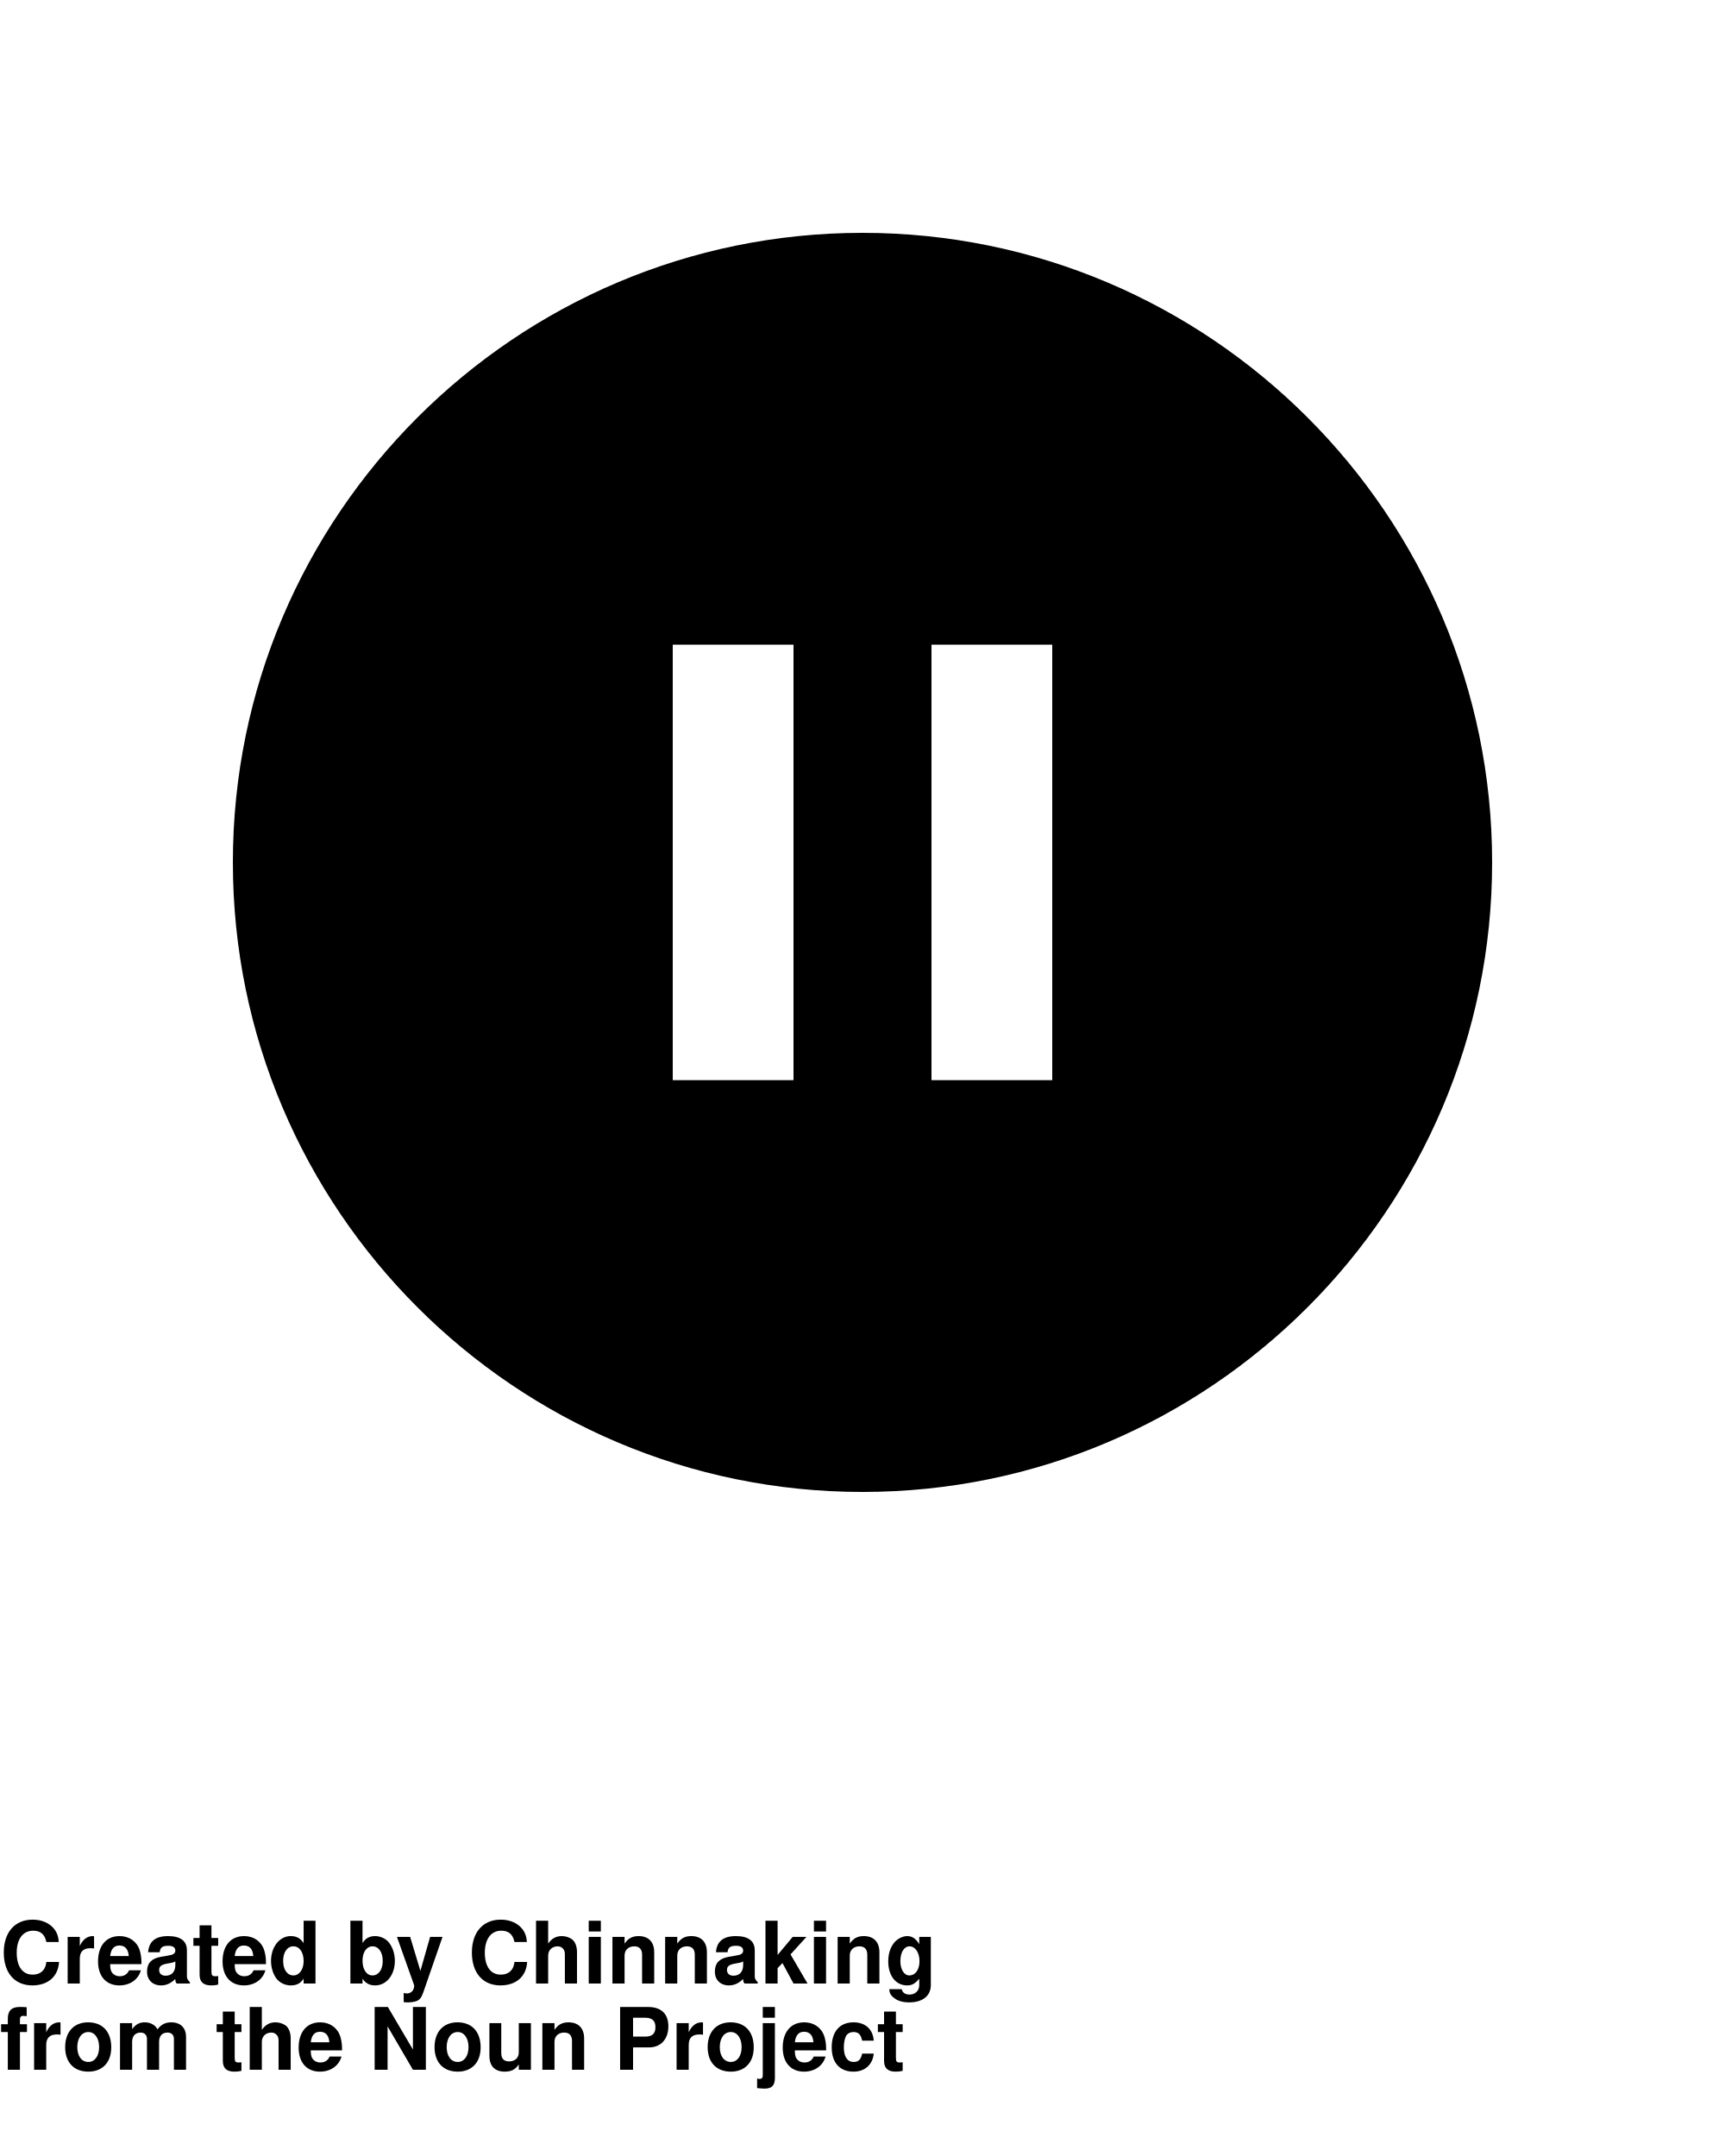
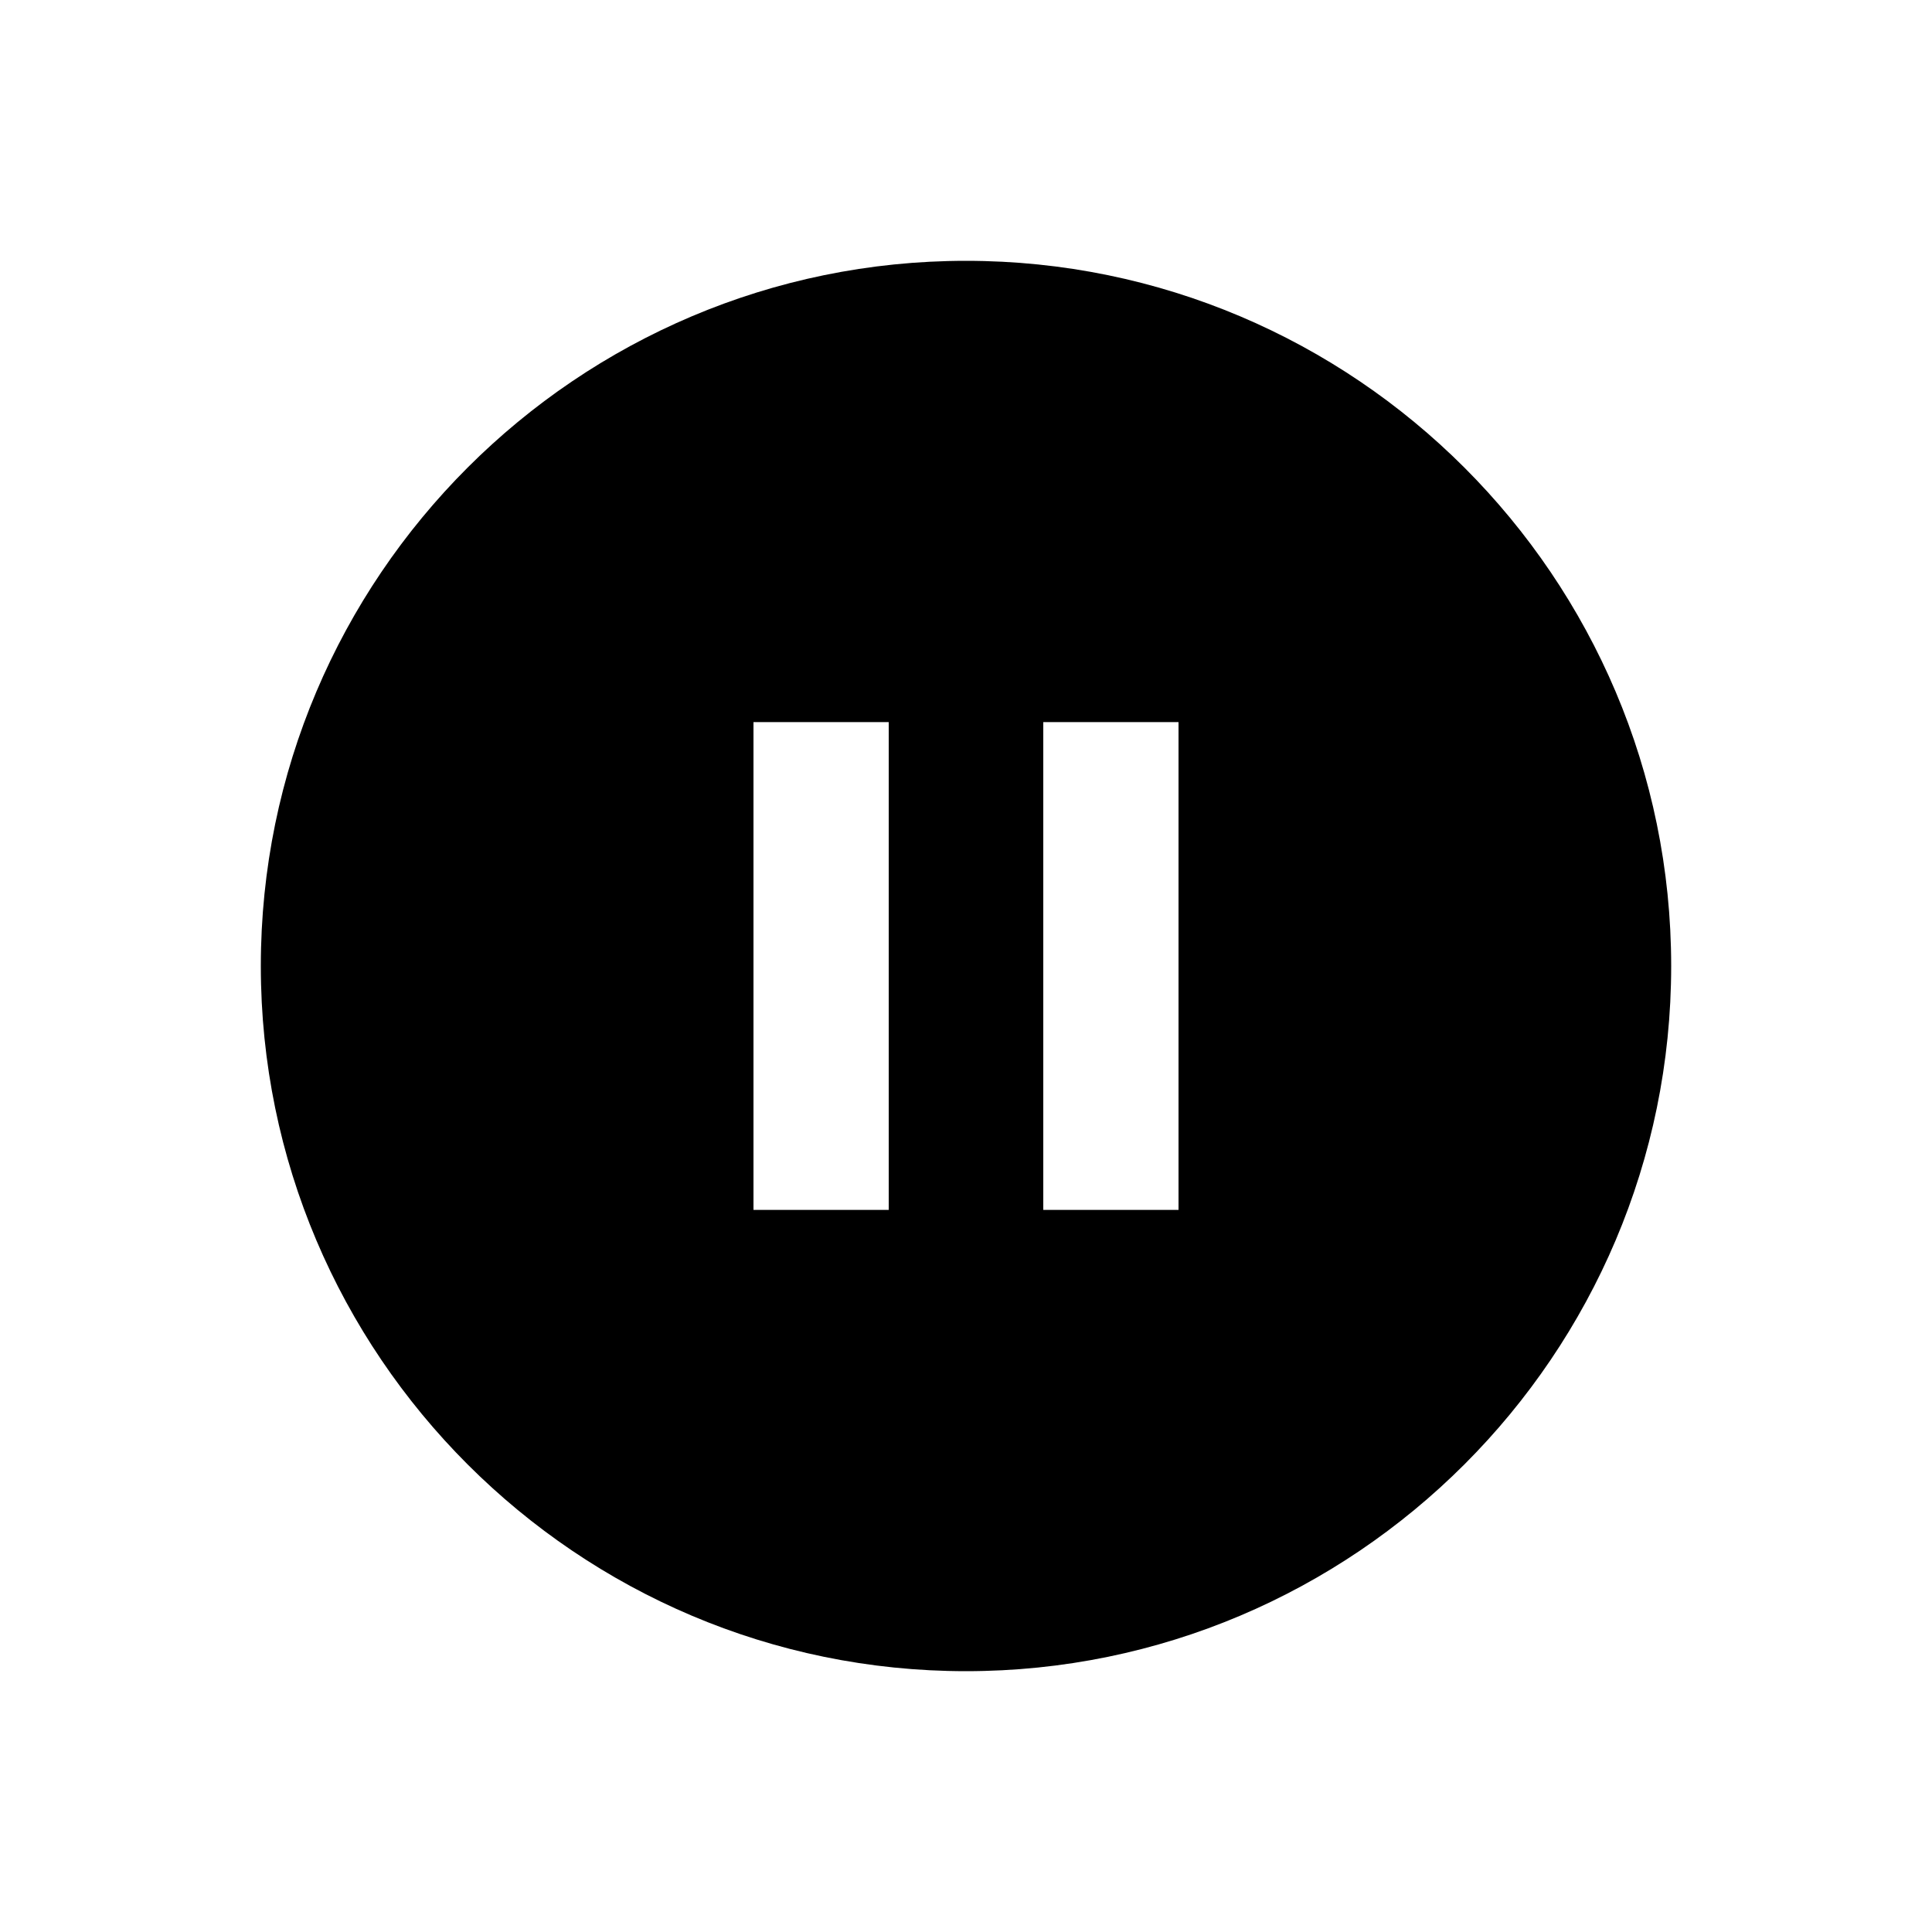
- <svg xmlns="http://www.w3.org/2000/svg" version="1.1" x="0px" y="0px" viewBox="0 0 100 125" enable-background="new 0 0 100 100" xml:space="preserve">
+ <svg xmlns="http://www.w3.org/2000/svg" version="1.1" x="0px" y="0px" viewBox="0 0 100 100" enable-background="new 0 0 100 100" xml:space="preserve">
  <path d="M50,13.5c-20.126,0-36.5,16.374-36.5,36.5S29.874,86.5,50,86.5S86.5,70.126,86.5,50S70.126,13.5,50,13.5z M46,62.625h-7  v-25.25h7V62.625z M61,62.625h-7v-25.25h7V62.625z" />
-   <text x="0" y="115" fill="#000000" font-size="5px" font-weight="bold" font-family="'Helvetica Neue', Helvetica, Arial-Unicode, Arial, Sans-serif">Created by Chinnaking</text>
-   <text x="0" y="120" fill="#000000" font-size="5px" font-weight="bold" font-family="'Helvetica Neue', Helvetica, Arial-Unicode, Arial, Sans-serif">from the Noun Project</text>
</svg>
